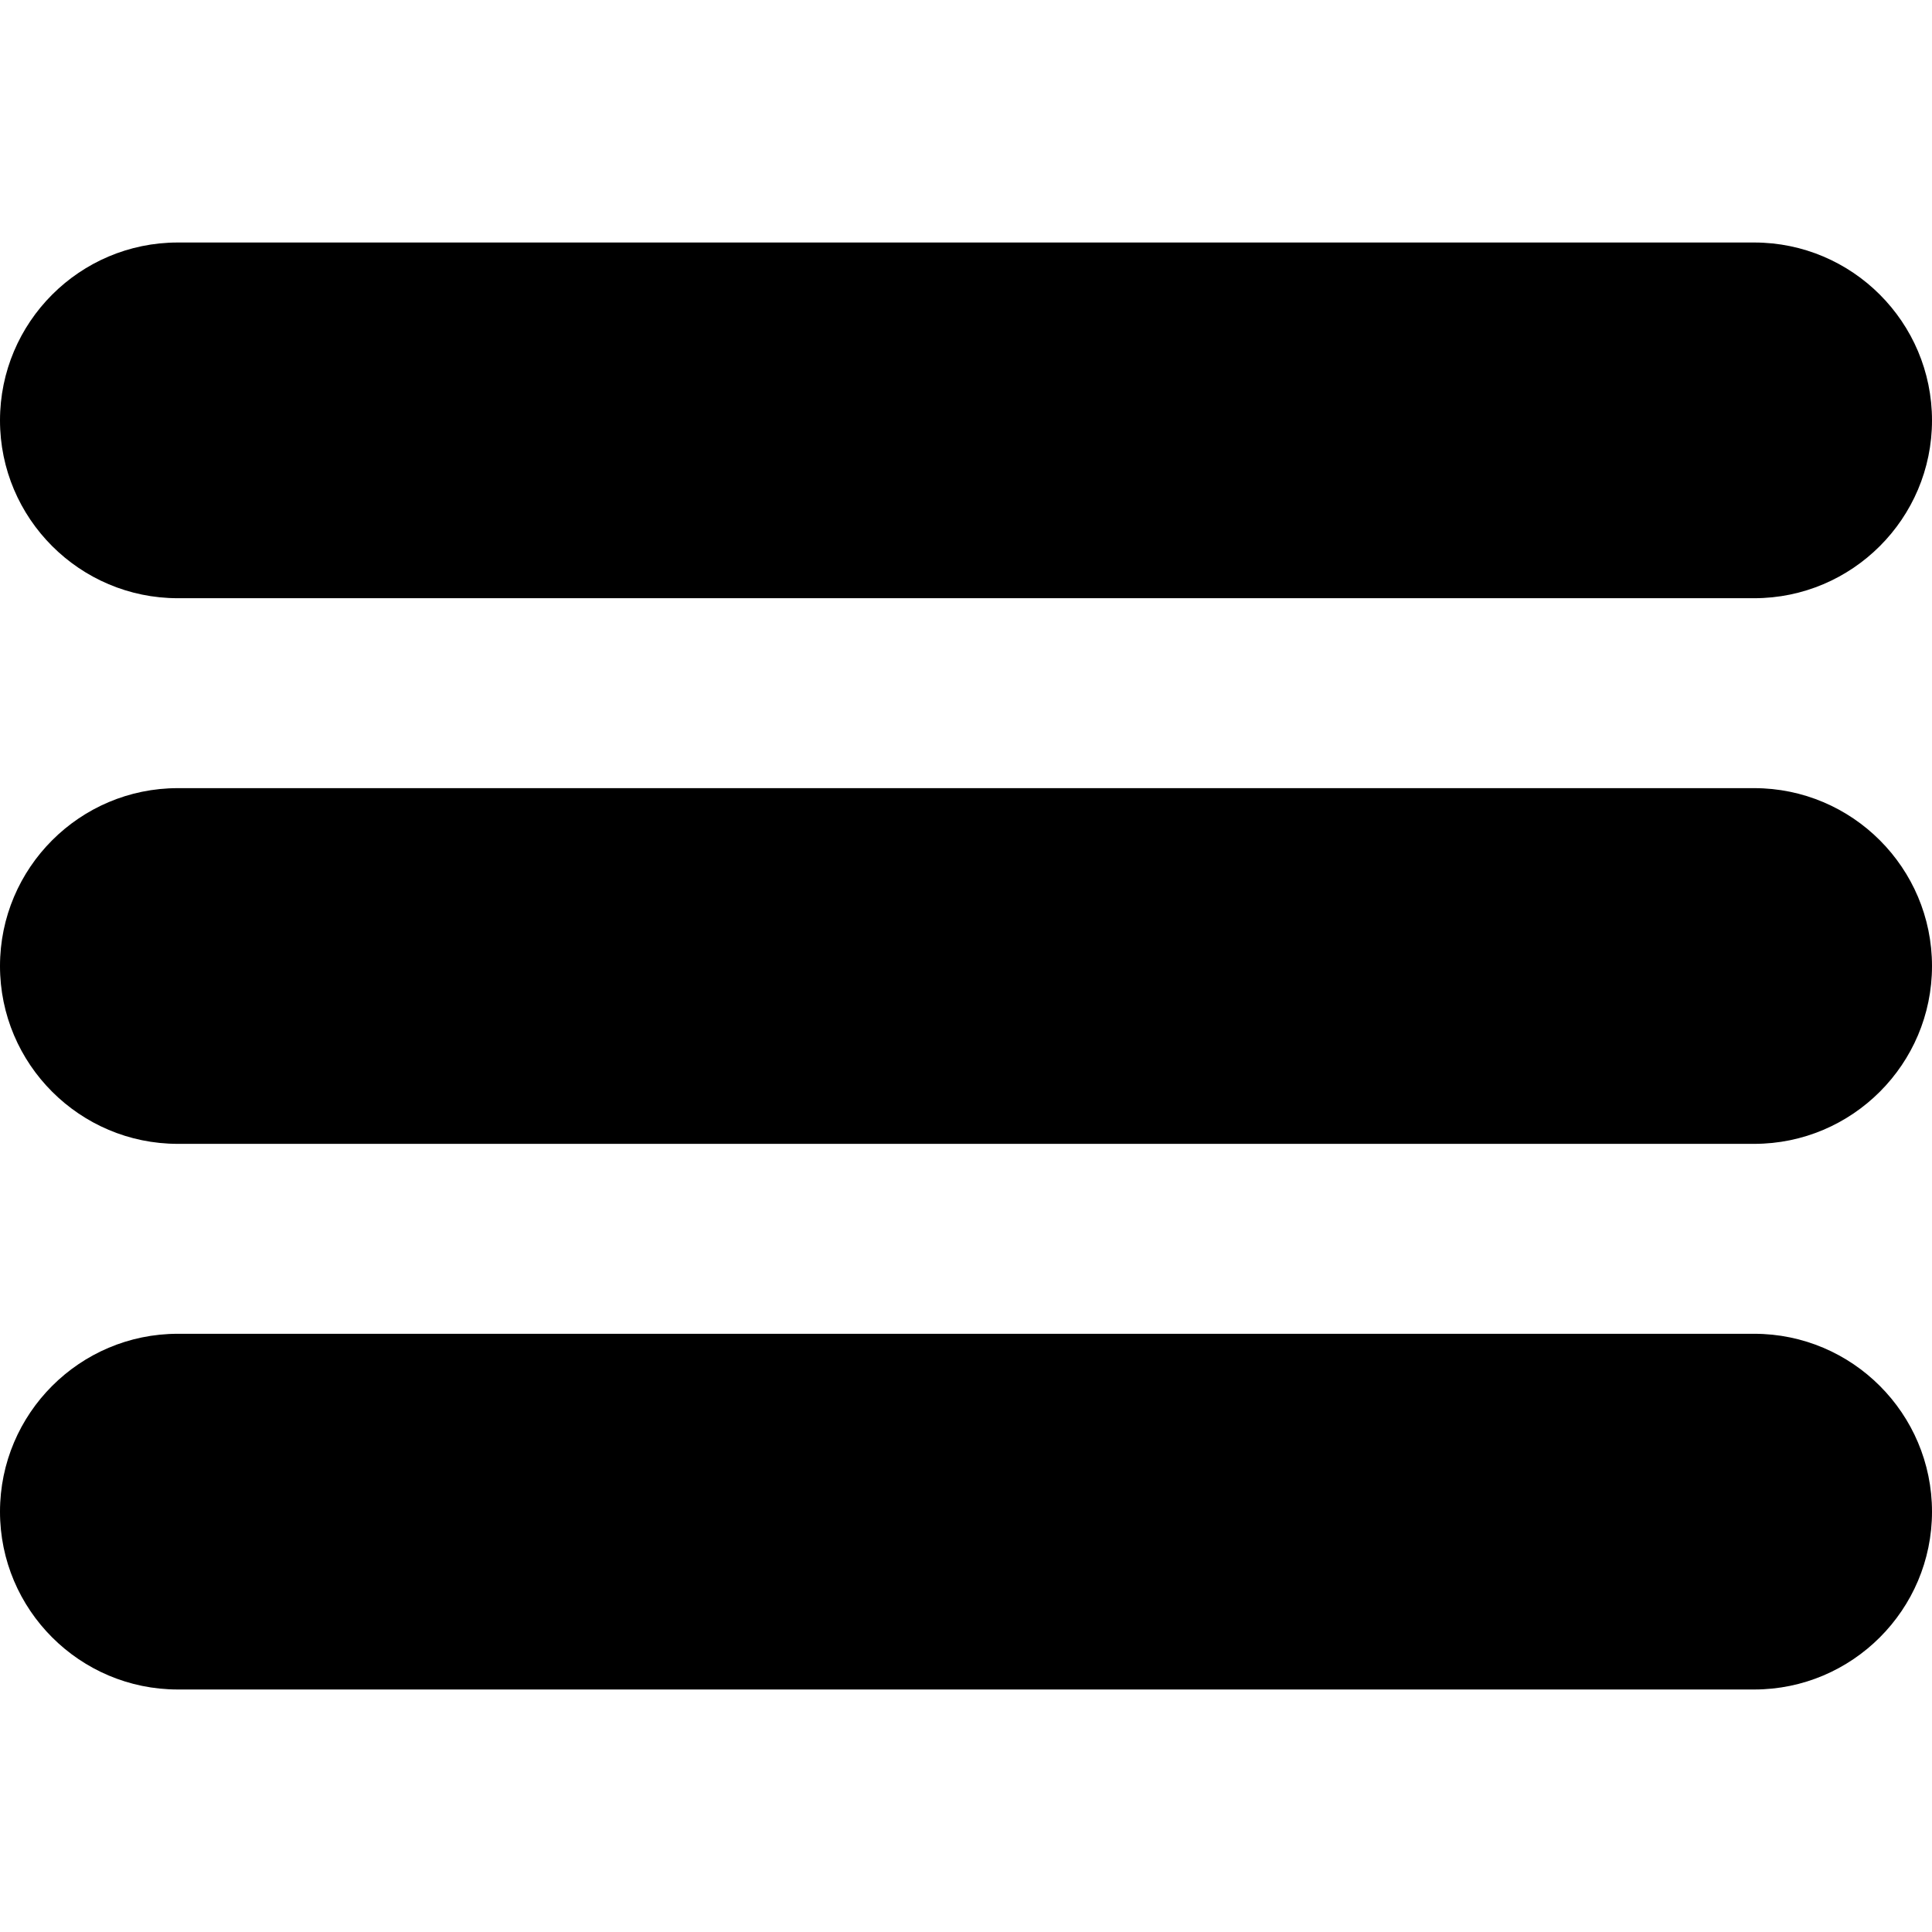
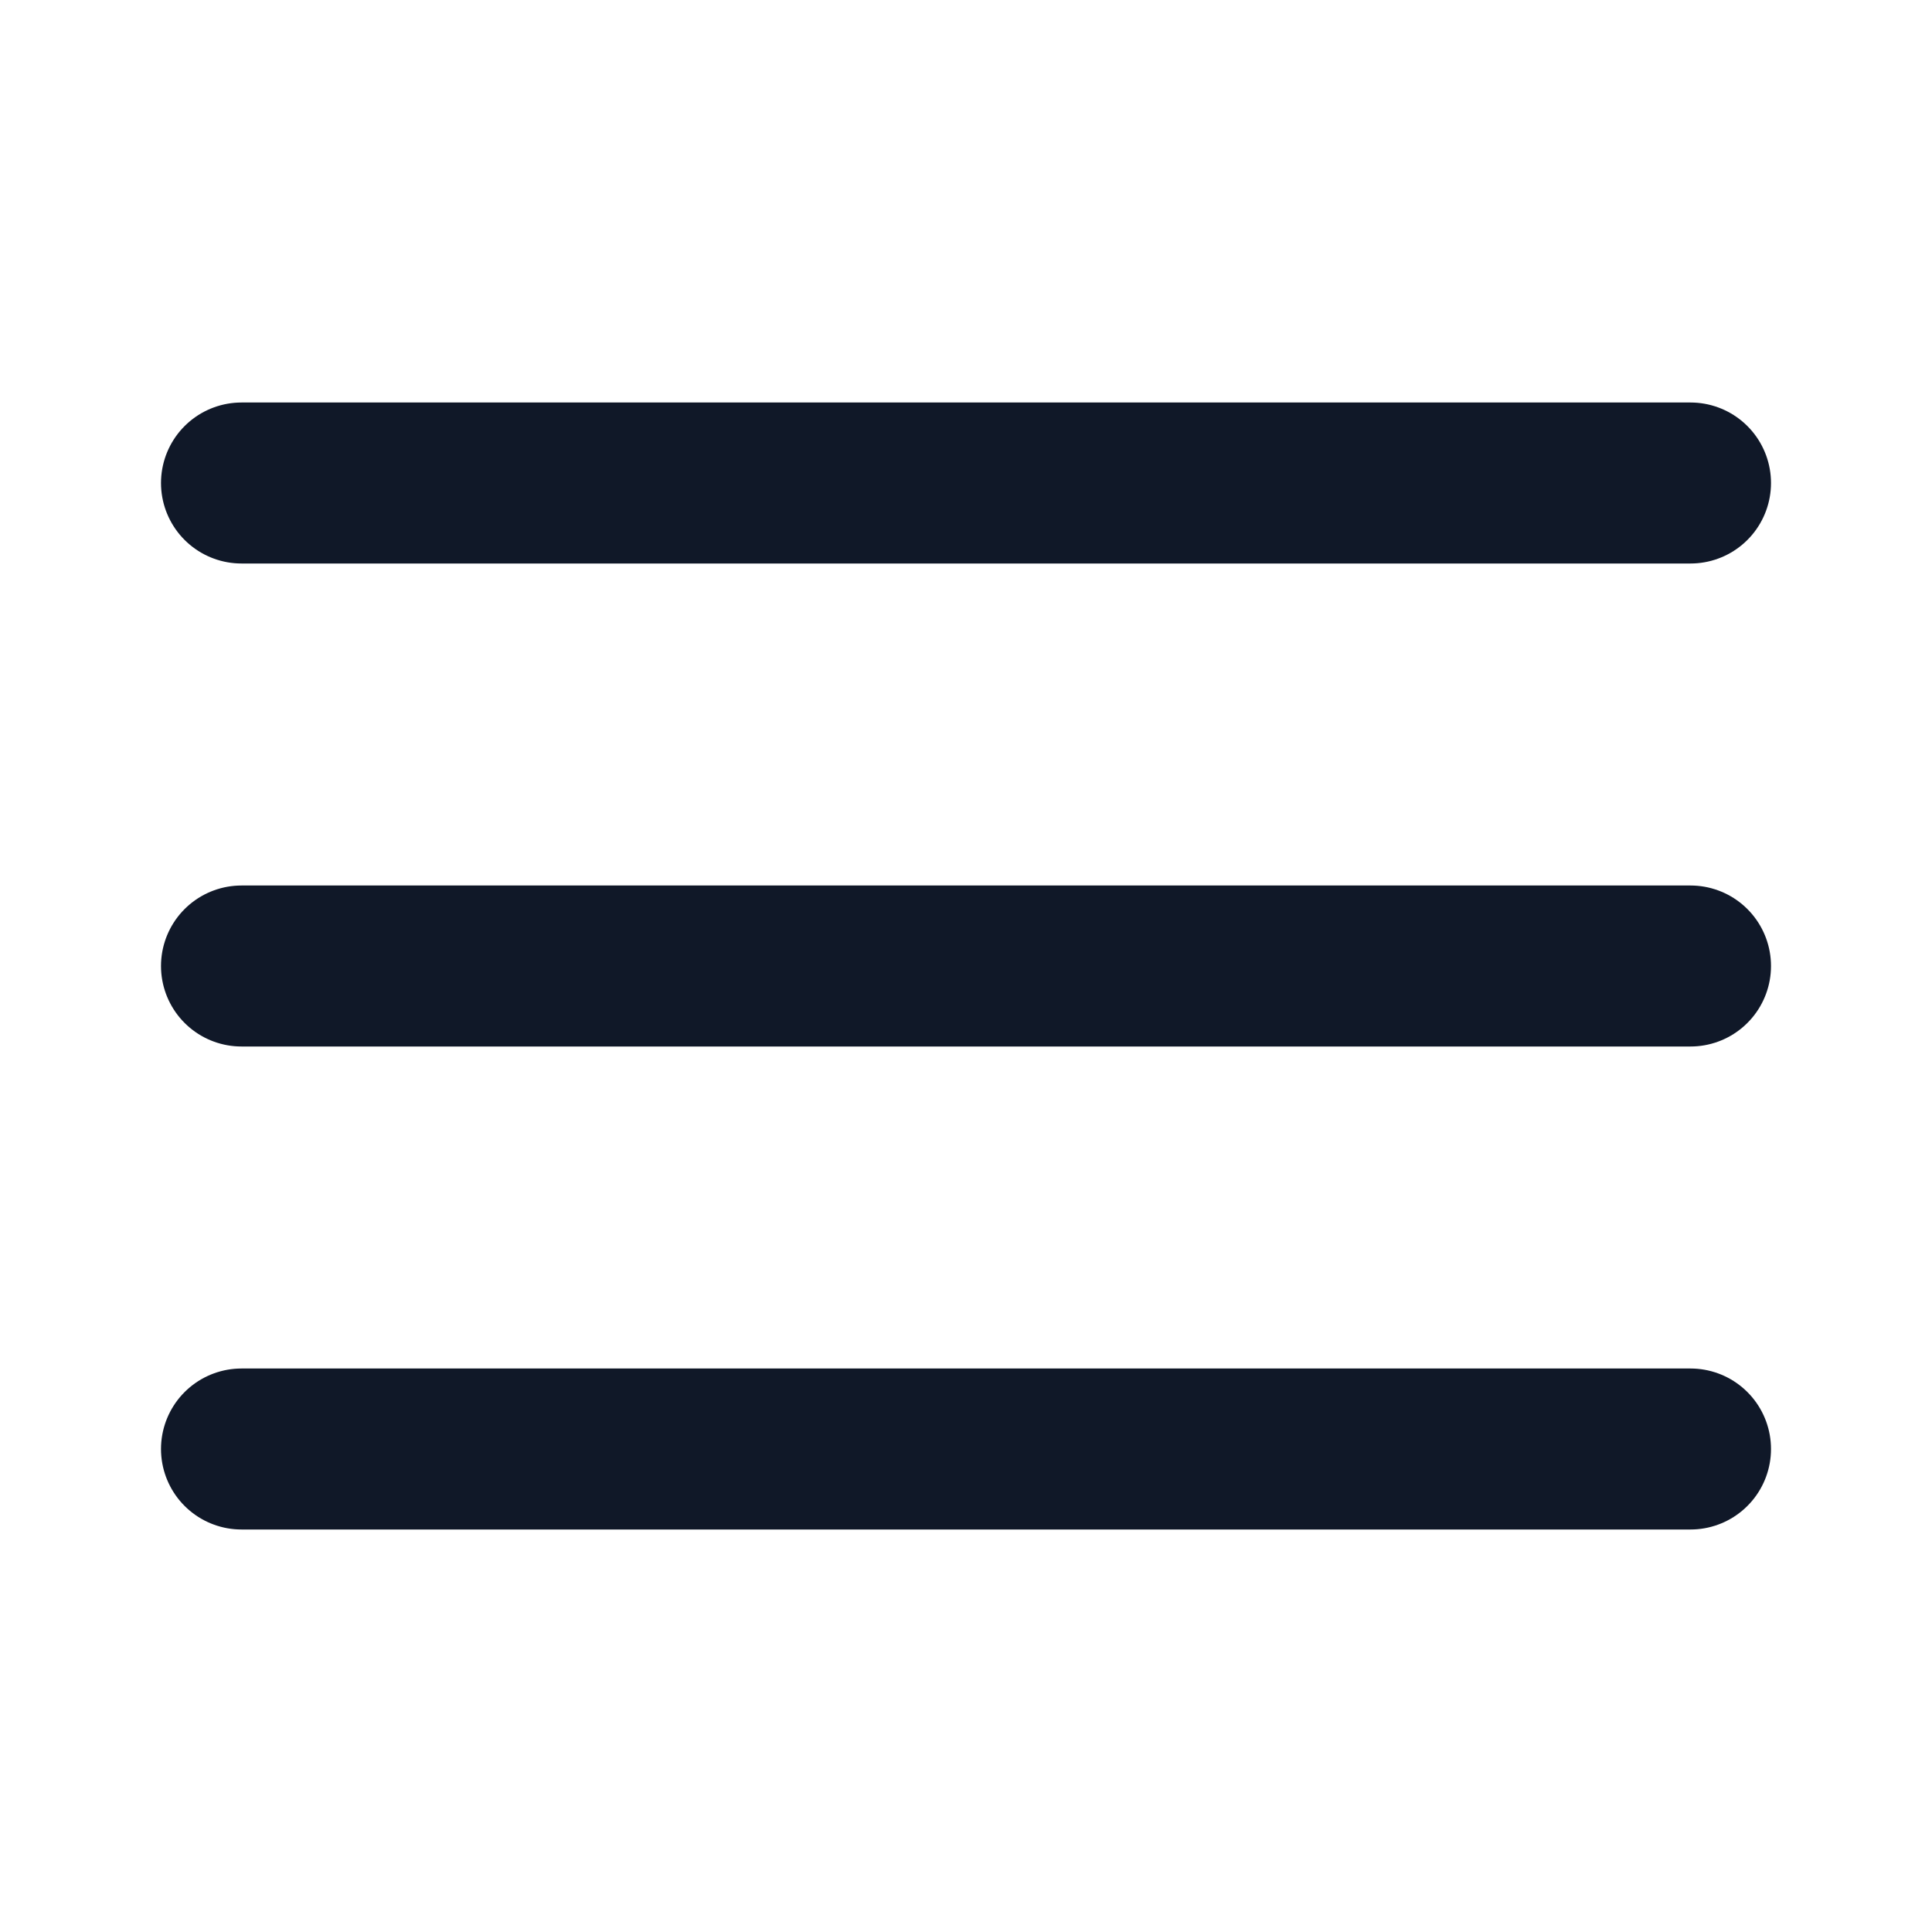
- <svg xmlns="http://www.w3.org/2000/svg" version="1.1" width="512" height="512" x="0" y="0" viewBox="0 0 512 512" style="enable-background:new 0 0 512 512" xml:space="preserve">
-   <g>
-     <path d="M464.883 64.267H47.117C21.137 64.267 0 85.403 0 111.416c0 25.98 21.137 47.117 47.117 47.117h417.766c25.98 0 47.117-21.137 47.117-47.117 0-26.013-21.137-47.149-47.117-47.149zM464.883 208.867H47.117C21.137 208.867 0 230.003 0 256.016c0 25.98 21.137 47.117 47.117 47.117h417.766c25.98 0 47.117-21.137 47.117-47.117 0-26.013-21.137-47.149-47.117-47.149zM464.883 353.467H47.117C21.137 353.467 0 374.604 0 400.616c0 25.98 21.137 47.117 47.117 47.117h417.766c25.98 0 47.117-21.137 47.117-47.117 0-26.012-21.137-47.149-47.117-47.149z" fill="#000000" opacity="1" data-original="#000000" />
-   </g>
+ <svg xmlns="http://www.w3.org/2000/svg" width="24" height="24" viewBox="0 0 24 24" fill="none">
+   <path d="M3 12H21M3 6H21M3 18H21" stroke="#101828" stroke-width="2" stroke-linecap="round" stroke-linejoin="round" />
</svg>
